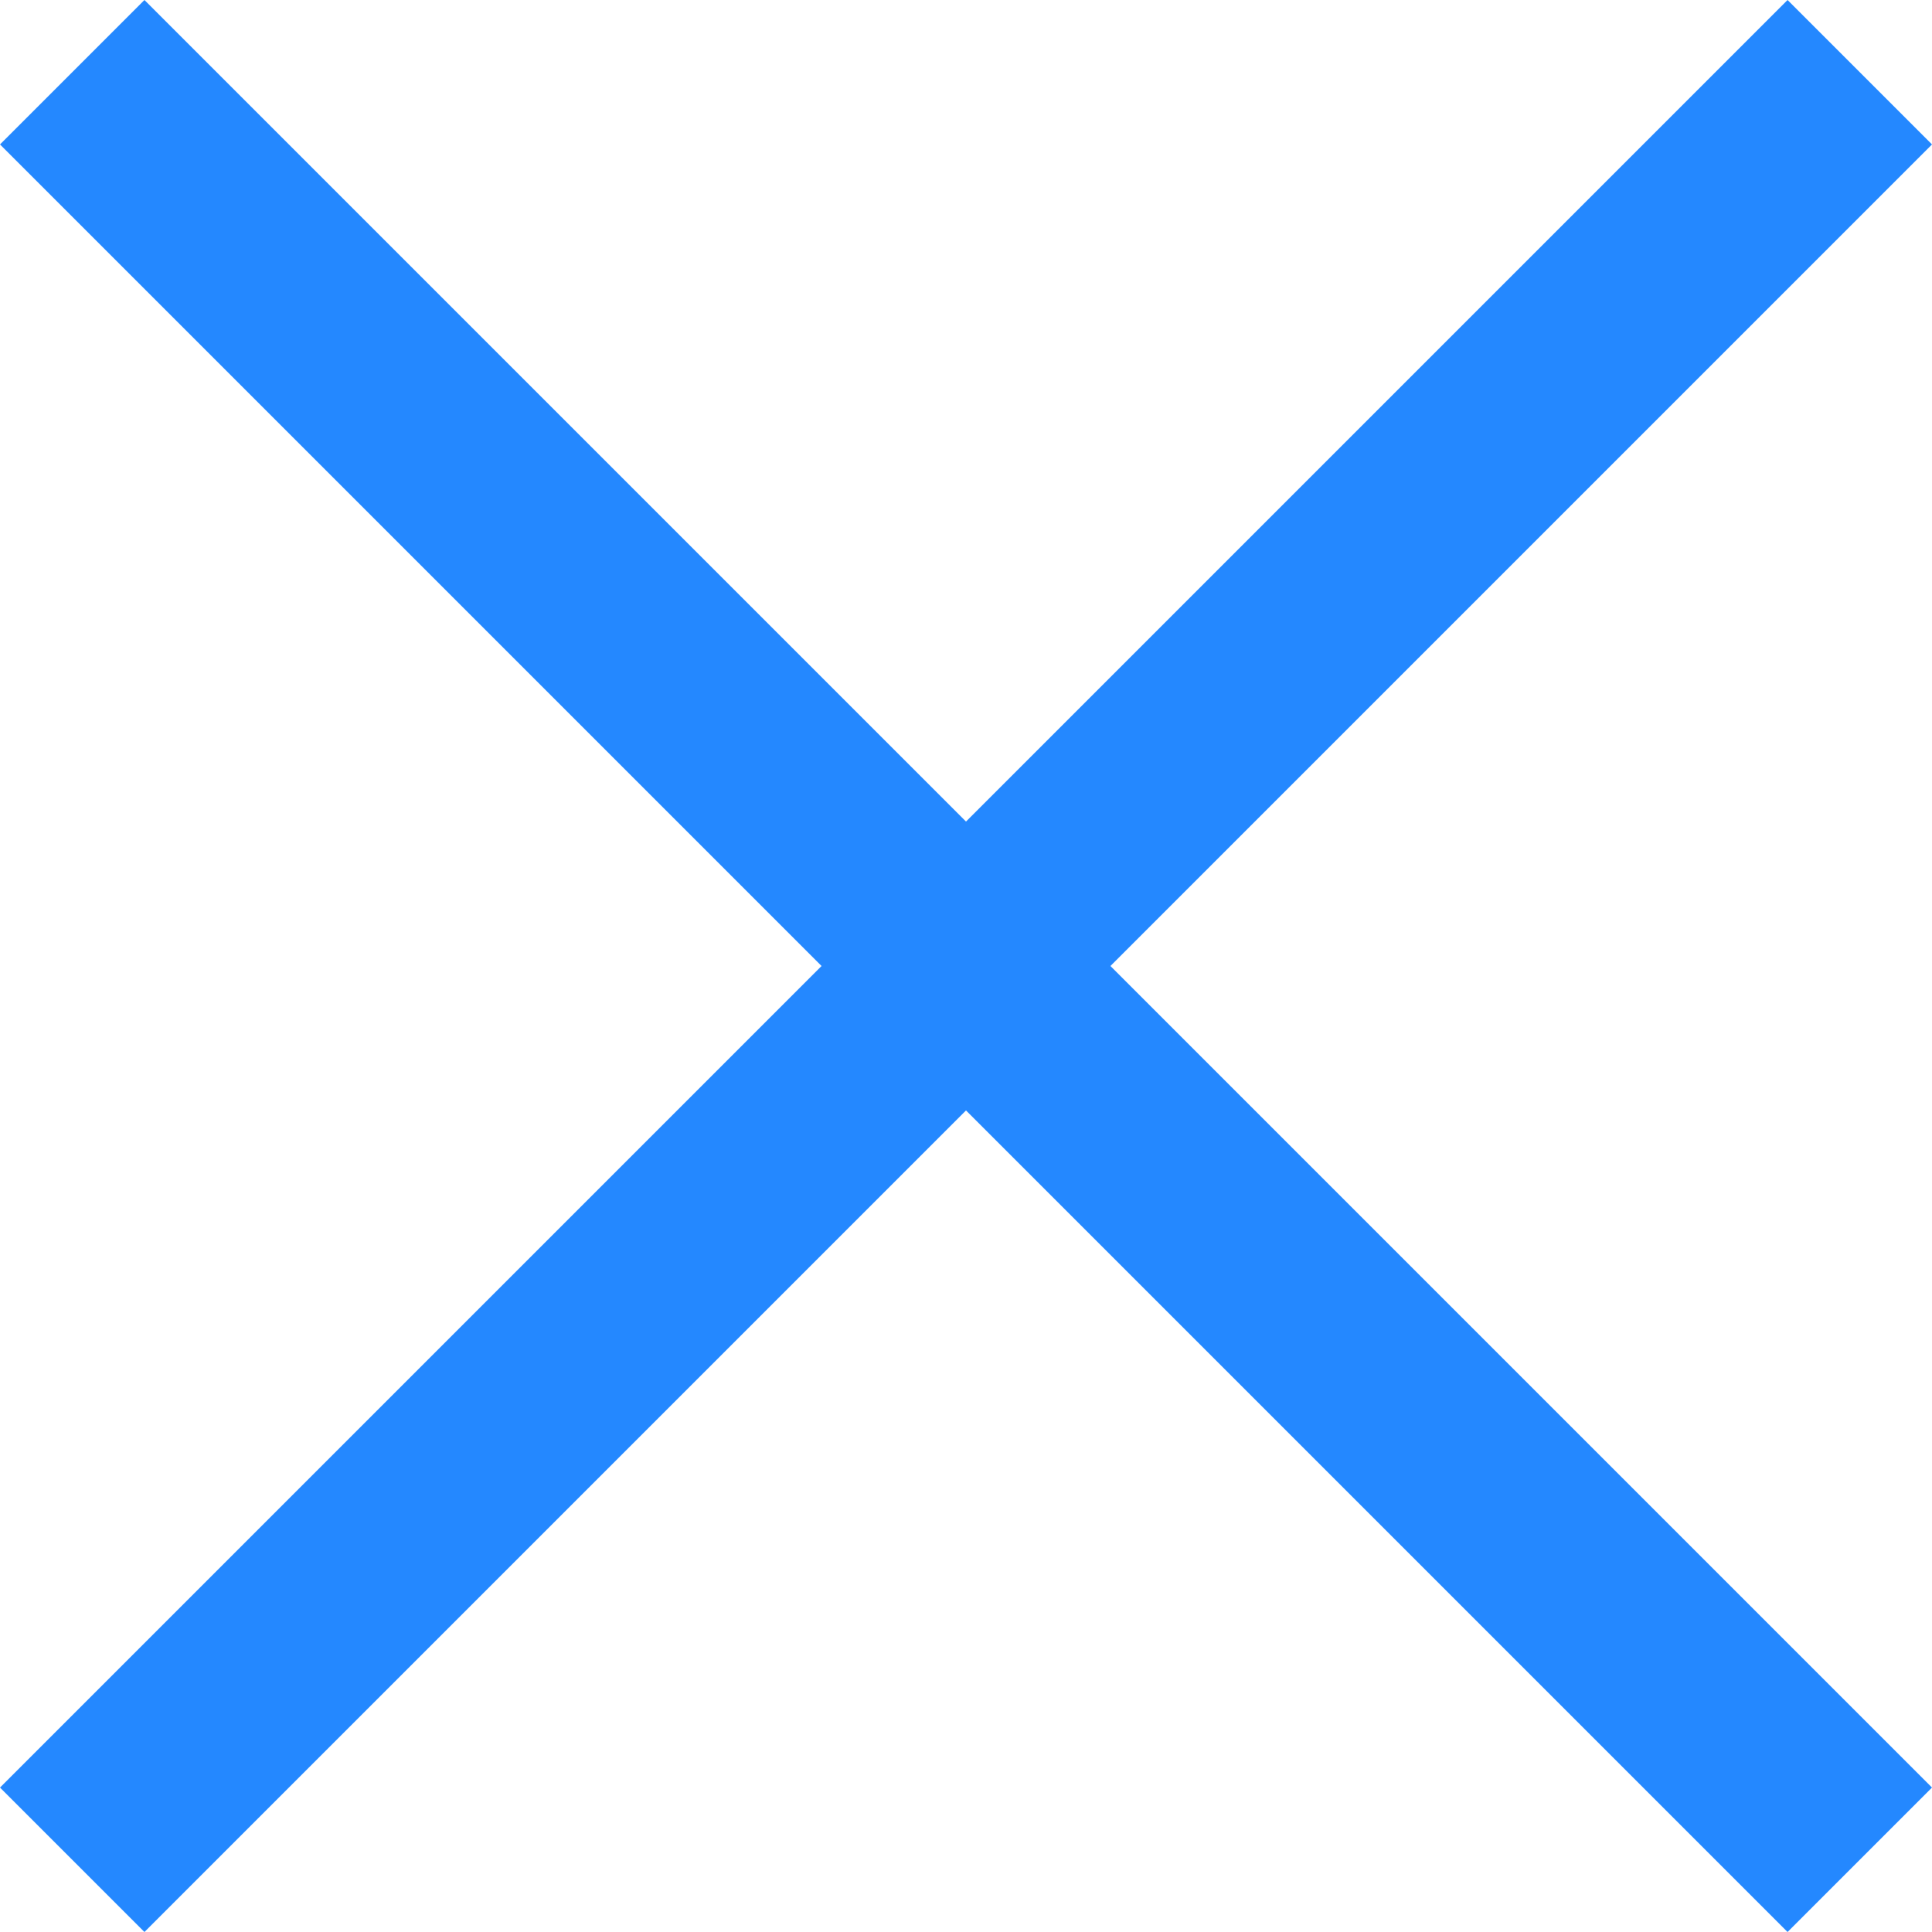
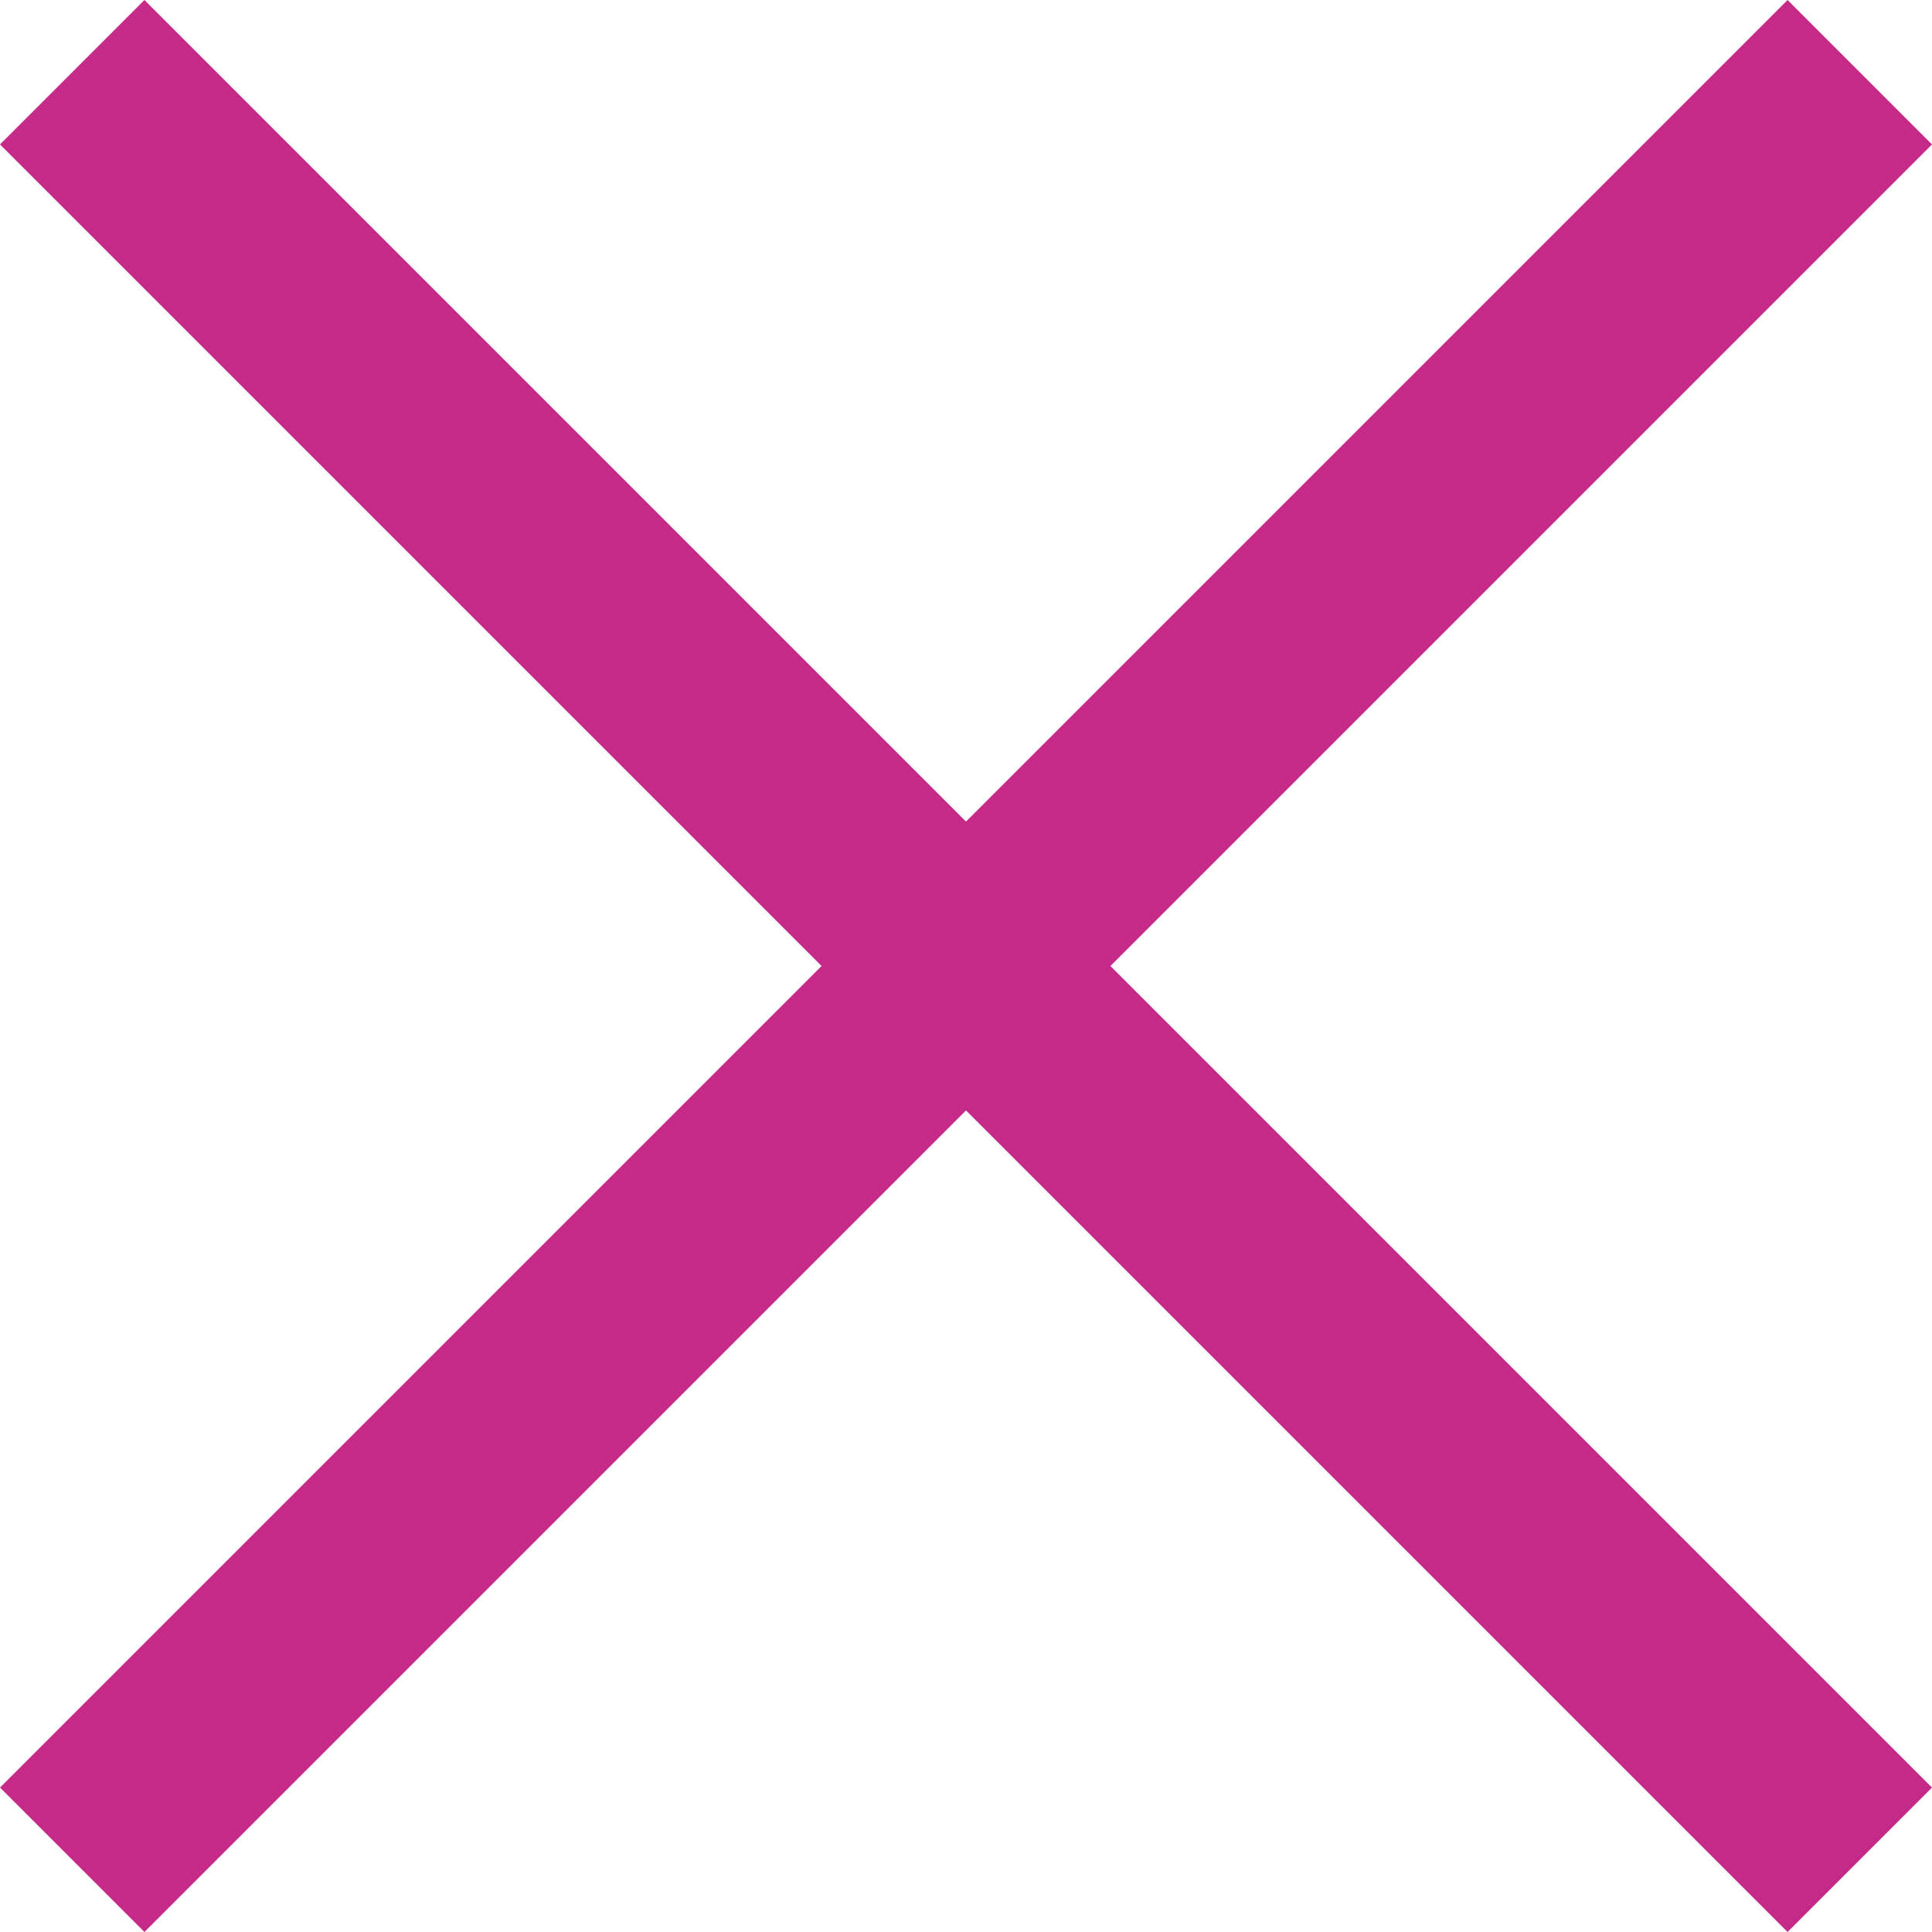
<svg xmlns="http://www.w3.org/2000/svg" version="1.1" id="Layer_1" x="0px" y="0px" viewBox="0 0 378.302 378.302" style="enable-background:new 0 0 378.302 378.302;" xml:space="preserve">
-   <polygon style="fill:#2488FF;" points="378.302,28.284 350.017,0 189.151,160.867 28.284,0 0,28.284 160.866,189.151 0,350.018   28.284,378.302 189.151,217.436 350.017,378.302 378.302,350.018 217.435,189.151 " />
+   <polygon style="fill:#C62A88;" points="378.302,28.284 350.017,0 189.151,160.867 28.284,0 0,28.284 160.866,189.151 0,350.018   28.284,378.302 189.151,217.436 350.017,378.302 378.302,350.018 217.435,189.151 " />
  <g>
</g>
  <g>
</g>
  <g>
</g>
  <g>
</g>
  <g>
</g>
  <g>
</g>
  <g>
</g>
  <g>
</g>
  <g>
</g>
  <g>
</g>
  <g>
</g>
  <g>
</g>
  <g>
</g>
  <g>
</g>
  <g>
</g>
</svg>
